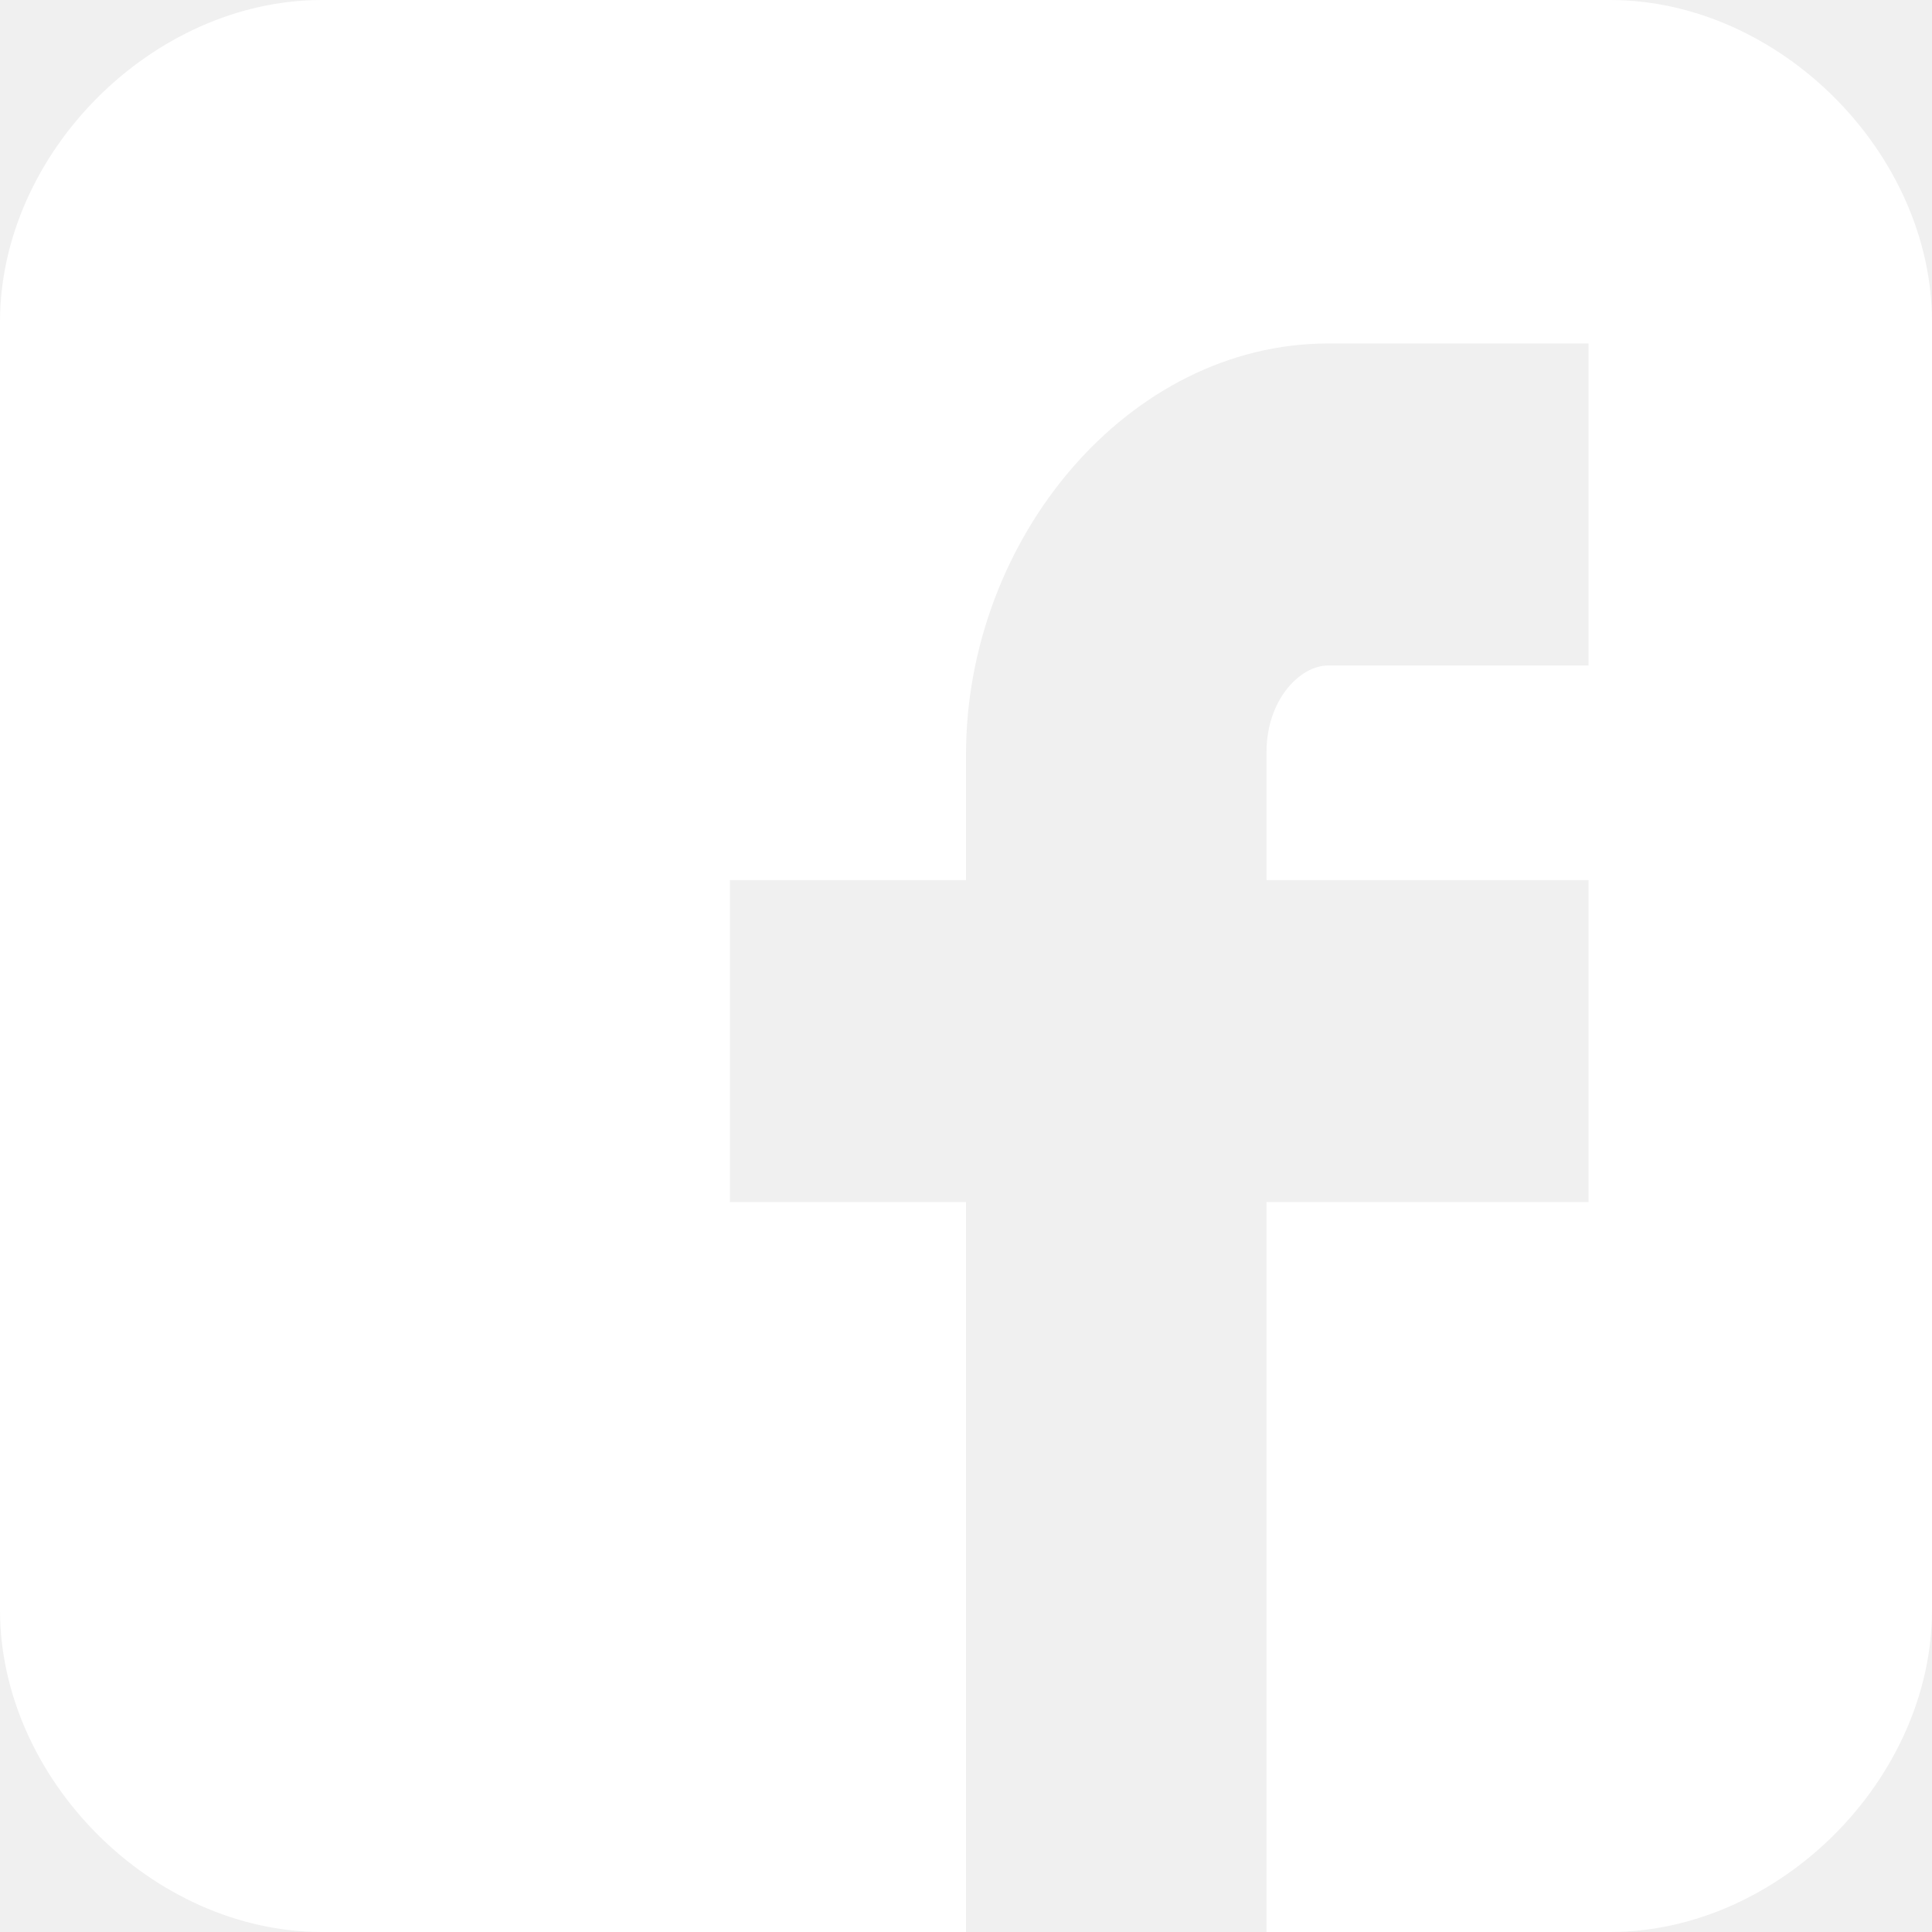
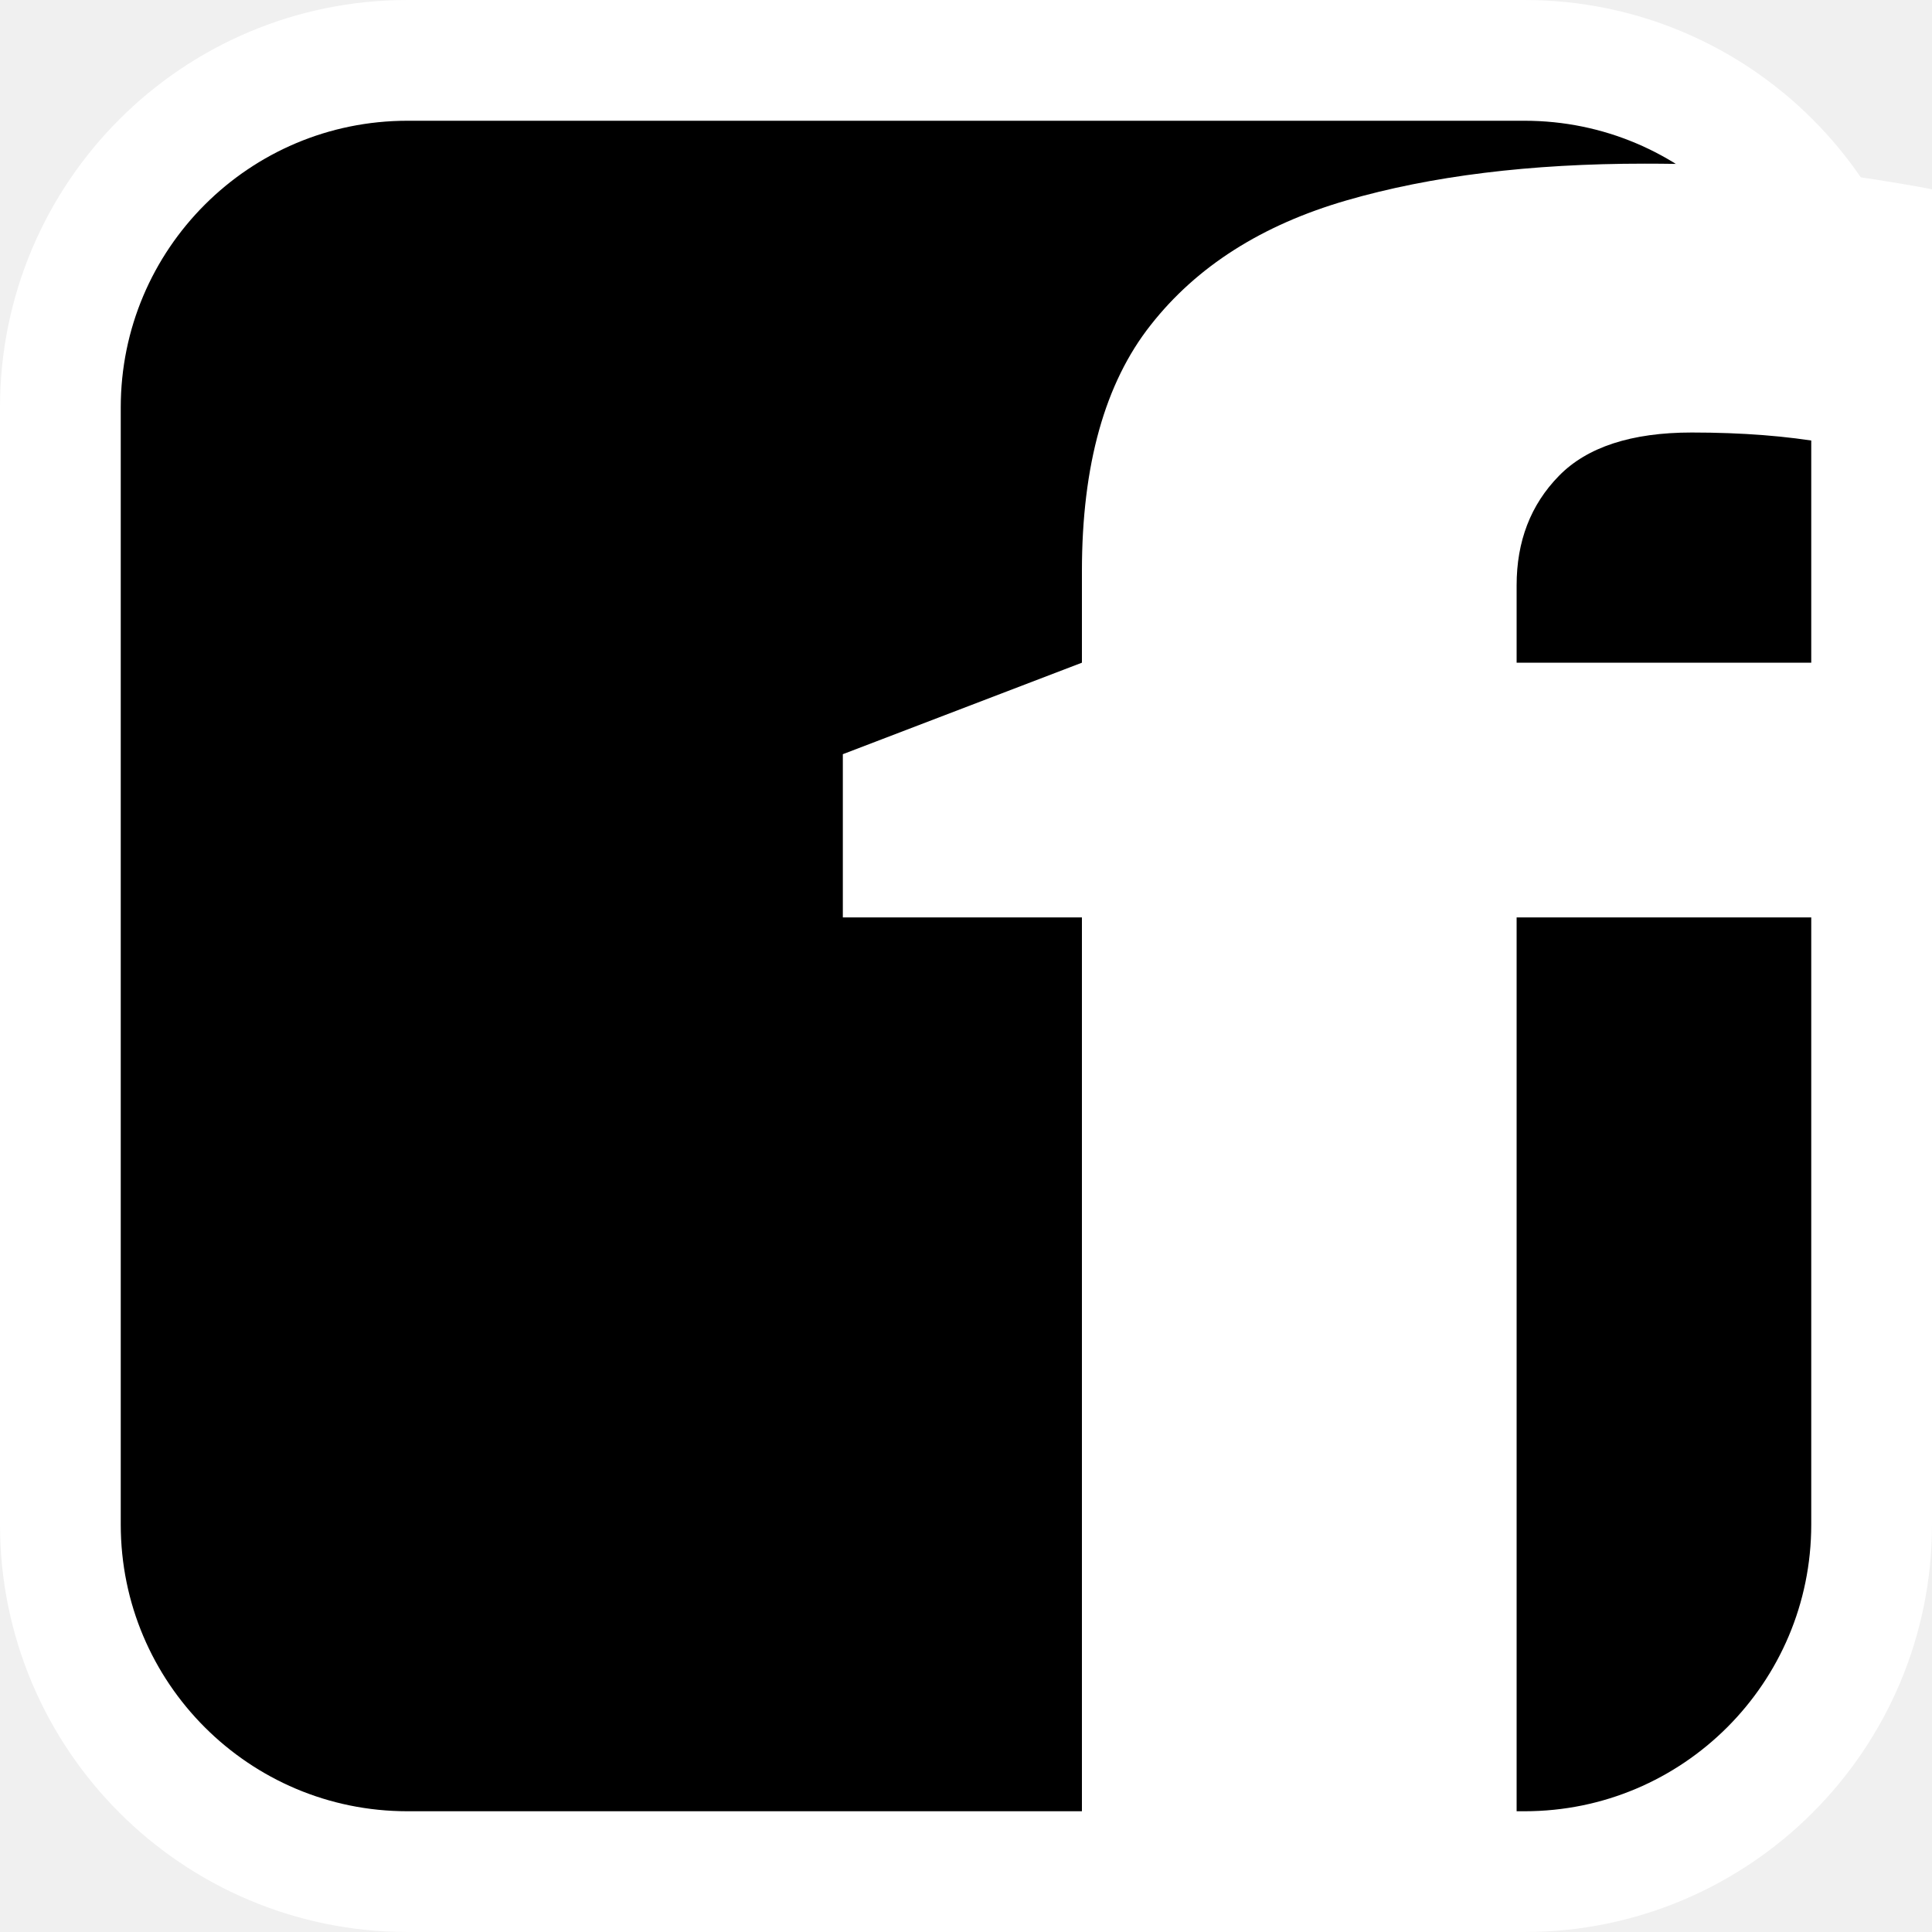
- <svg xmlns="http://www.w3.org/2000/svg" version="1.1" id="Capa_1" x="0px" y="0px" width="512px" height="512px" viewBox="0 0 90 90" style="enable-background:new 0 0 90 90;" xml:space="preserve">
-   <g>
-     <path id="Facebook__x28_alt_x29_" d="M90,15.001C90,7.119,82.884,0,75,0H15C7.116,0,0,7.119,0,15.001v59.998   C0,82.881,7.116,90,15.001,90H45V56H34V41h11v-5.844C45,25.077,52.568,16,61.875,16H74v15H61.875C60.548,31,59,32.611,59,35.024V41   h15v15H59v34h16c7.884,0,15-7.119,15-15.001V15.001z" fill="#FFFFFF" />
-   </g>
-   <g>
- </g>
-   <g>
- </g>
-   <g>
- </g>
-   <g>
- </g>
-   <g>
- </g>
-   <g>
- </g>
-   <g>
- </g>
-   <g>
- </g>
-   <g>
- </g>
-   <g>
- </g>
-   <g>
- </g>
-   <g>
- </g>
-   <g>
- </g>
-   <g>
- </g>
-   <g>
- </g>
+ <svg xmlns="http://www.w3.org/2000/svg" id="Capa_1" data-name="Capa 1" viewBox="0 0 32 32">
+   <defs>
+     <style>.cls-1{stroke:#fff;stroke-miterlimit:10;stroke-width:2px;}.cls-2{font-size:37.72px;fill:#fff;font-family:Calibri-Bold, Calibri;font-weight:700;}</style>
+   </defs>
+   <rect class="cls-1" x="1" y="1" width="30" height="30" rx="5.75" ry="5.75" />
+   <text class="cls-2" transform="translate(13 31.57) scale(1.28 1)">f</text>
</svg>
